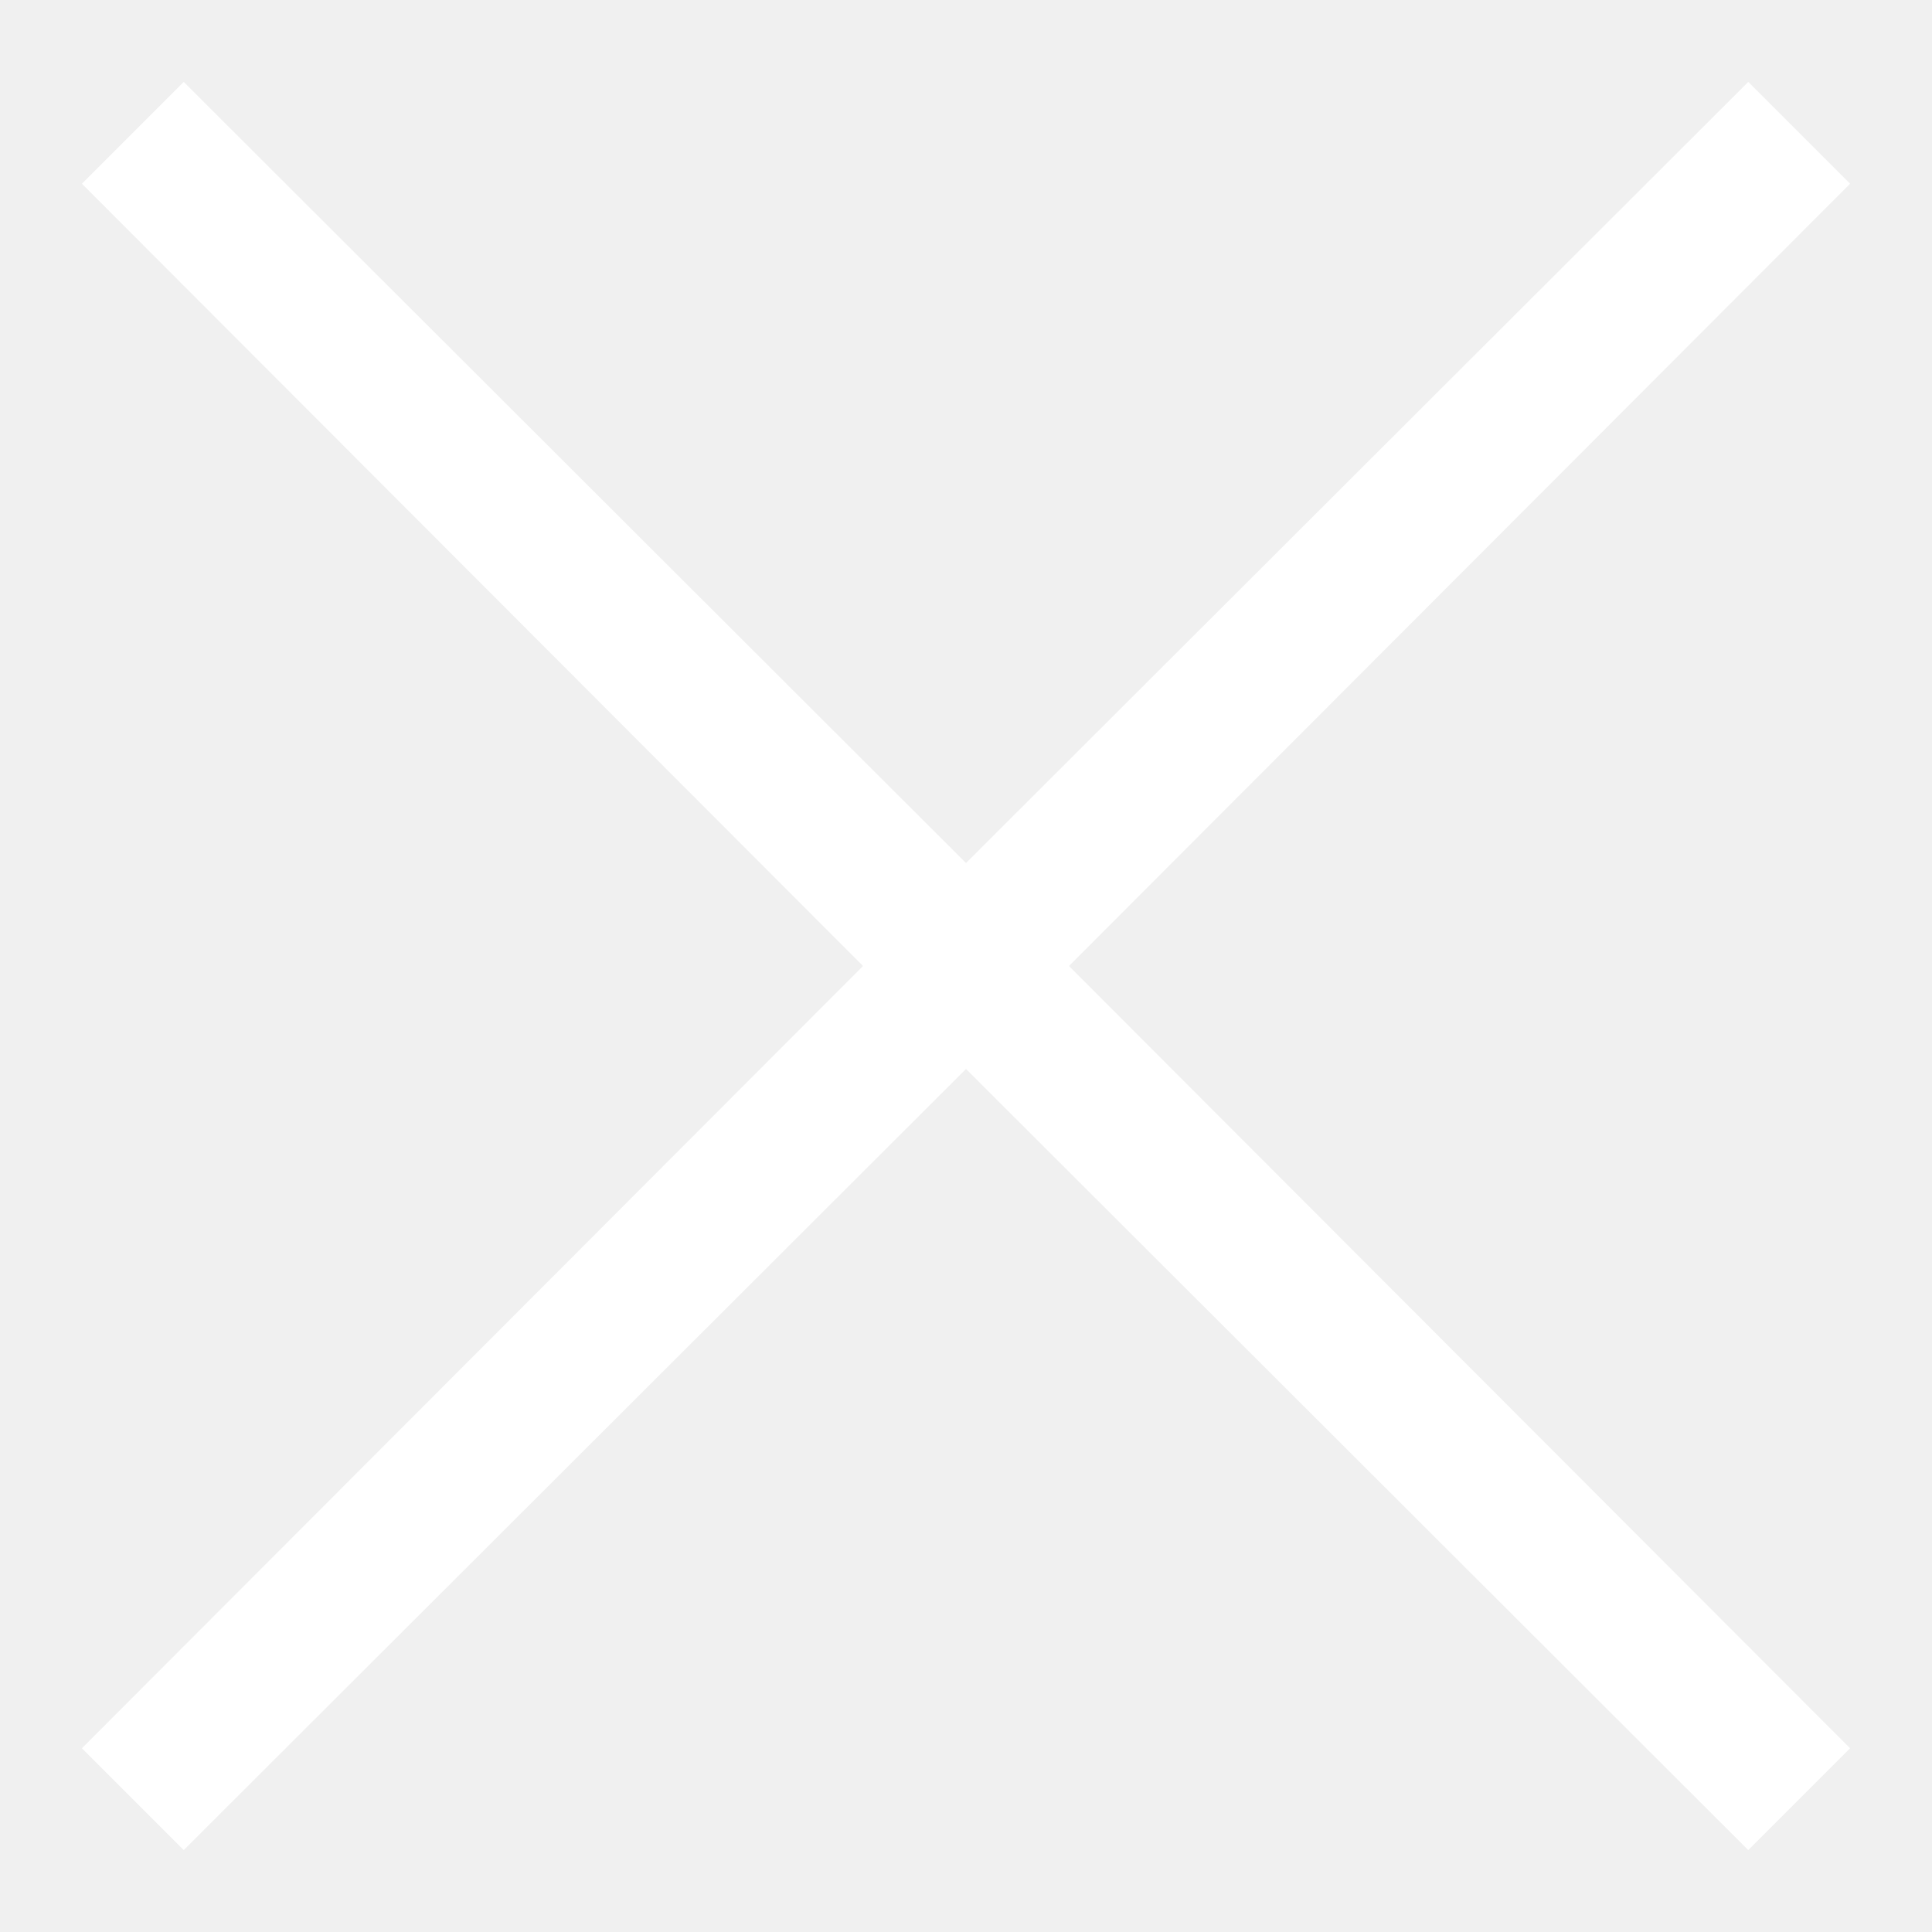
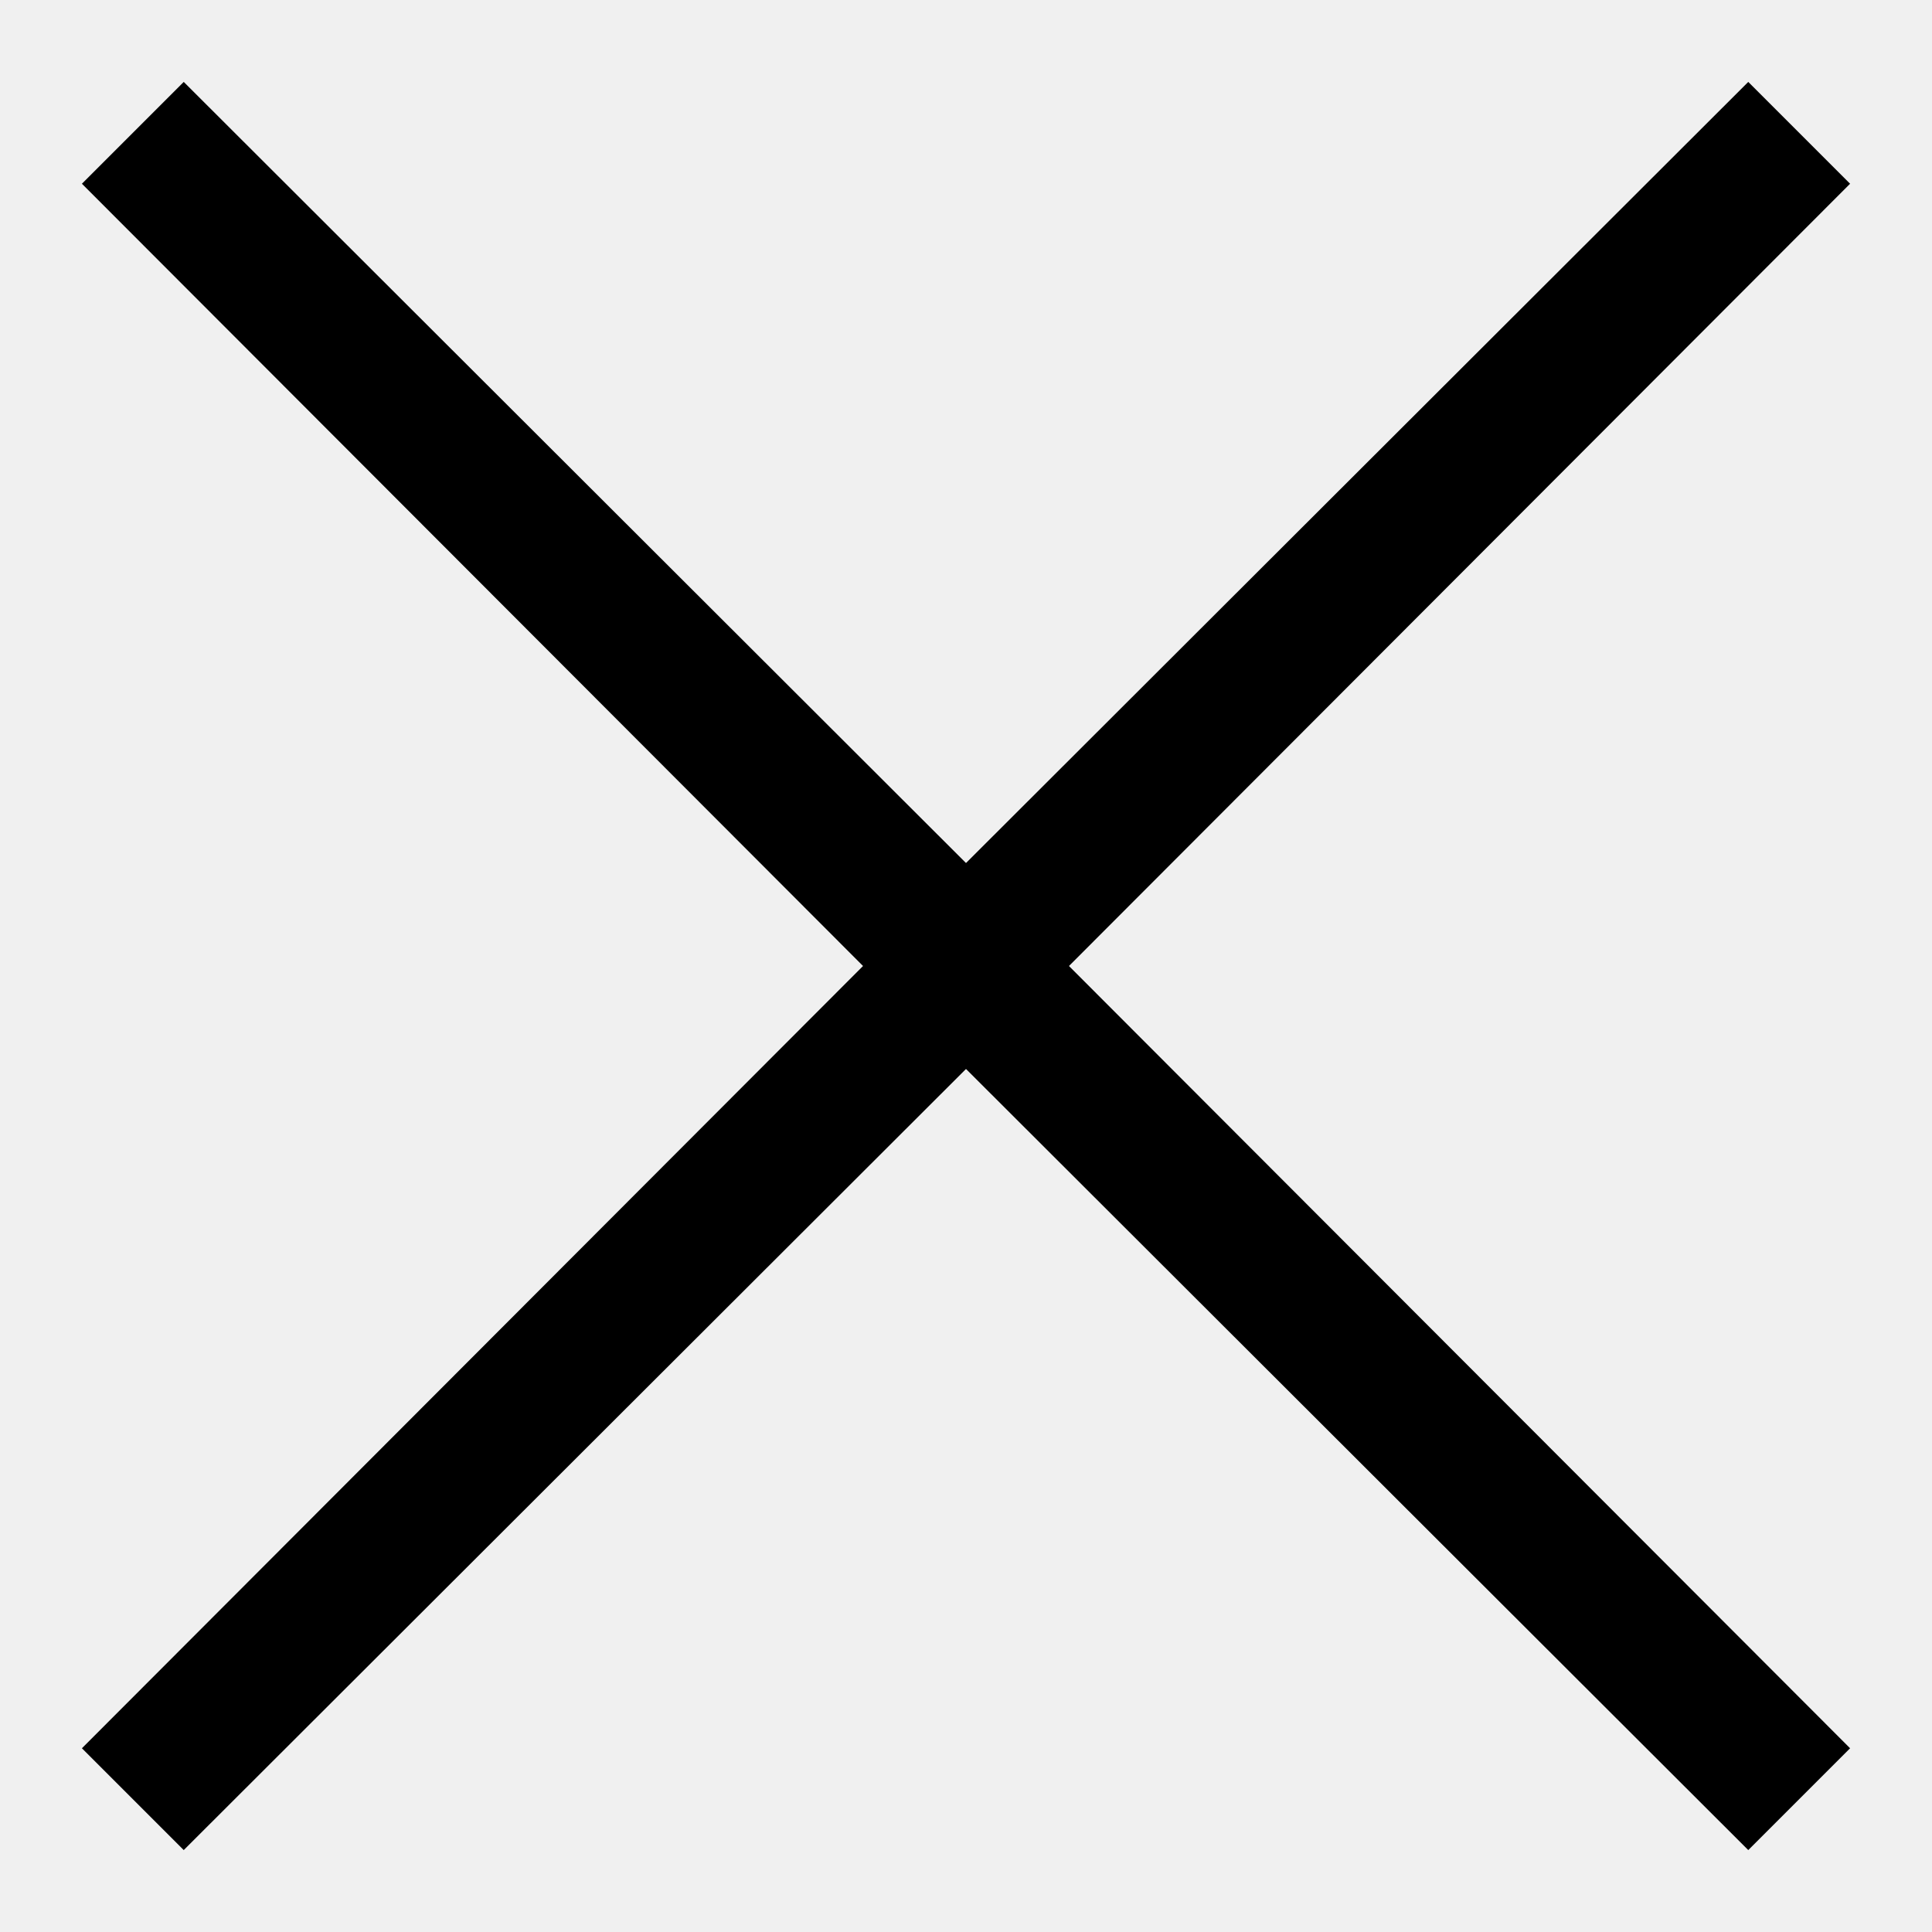
- <svg xmlns="http://www.w3.org/2000/svg" width="20" height="20" viewBox="0 0 20 20" fill="none">
-   <path d="M11.066 10L19.152 18.098L18.098 19.152L10 11.066L1.902 19.152L0.848 18.098L8.934 10L0.848 1.902L1.902 0.848L10 8.934L18.098 0.848L19.152 1.902L11.066 10Z" fill="white" />
+ <svg xmlns="http://www.w3.org/2000/svg" viewBox="0 0 20 20" fill="none">
+   <path d="M11.066 10L19.152 18.098L18.098 19.152L10 11.066L1.902 19.152L0.848 18.098L8.934 10L0.848 1.902L1.902 0.848L10 8.934L18.098 0.848L19.152 1.902L11.066 10Z" fill="currentColor" />
</svg>
